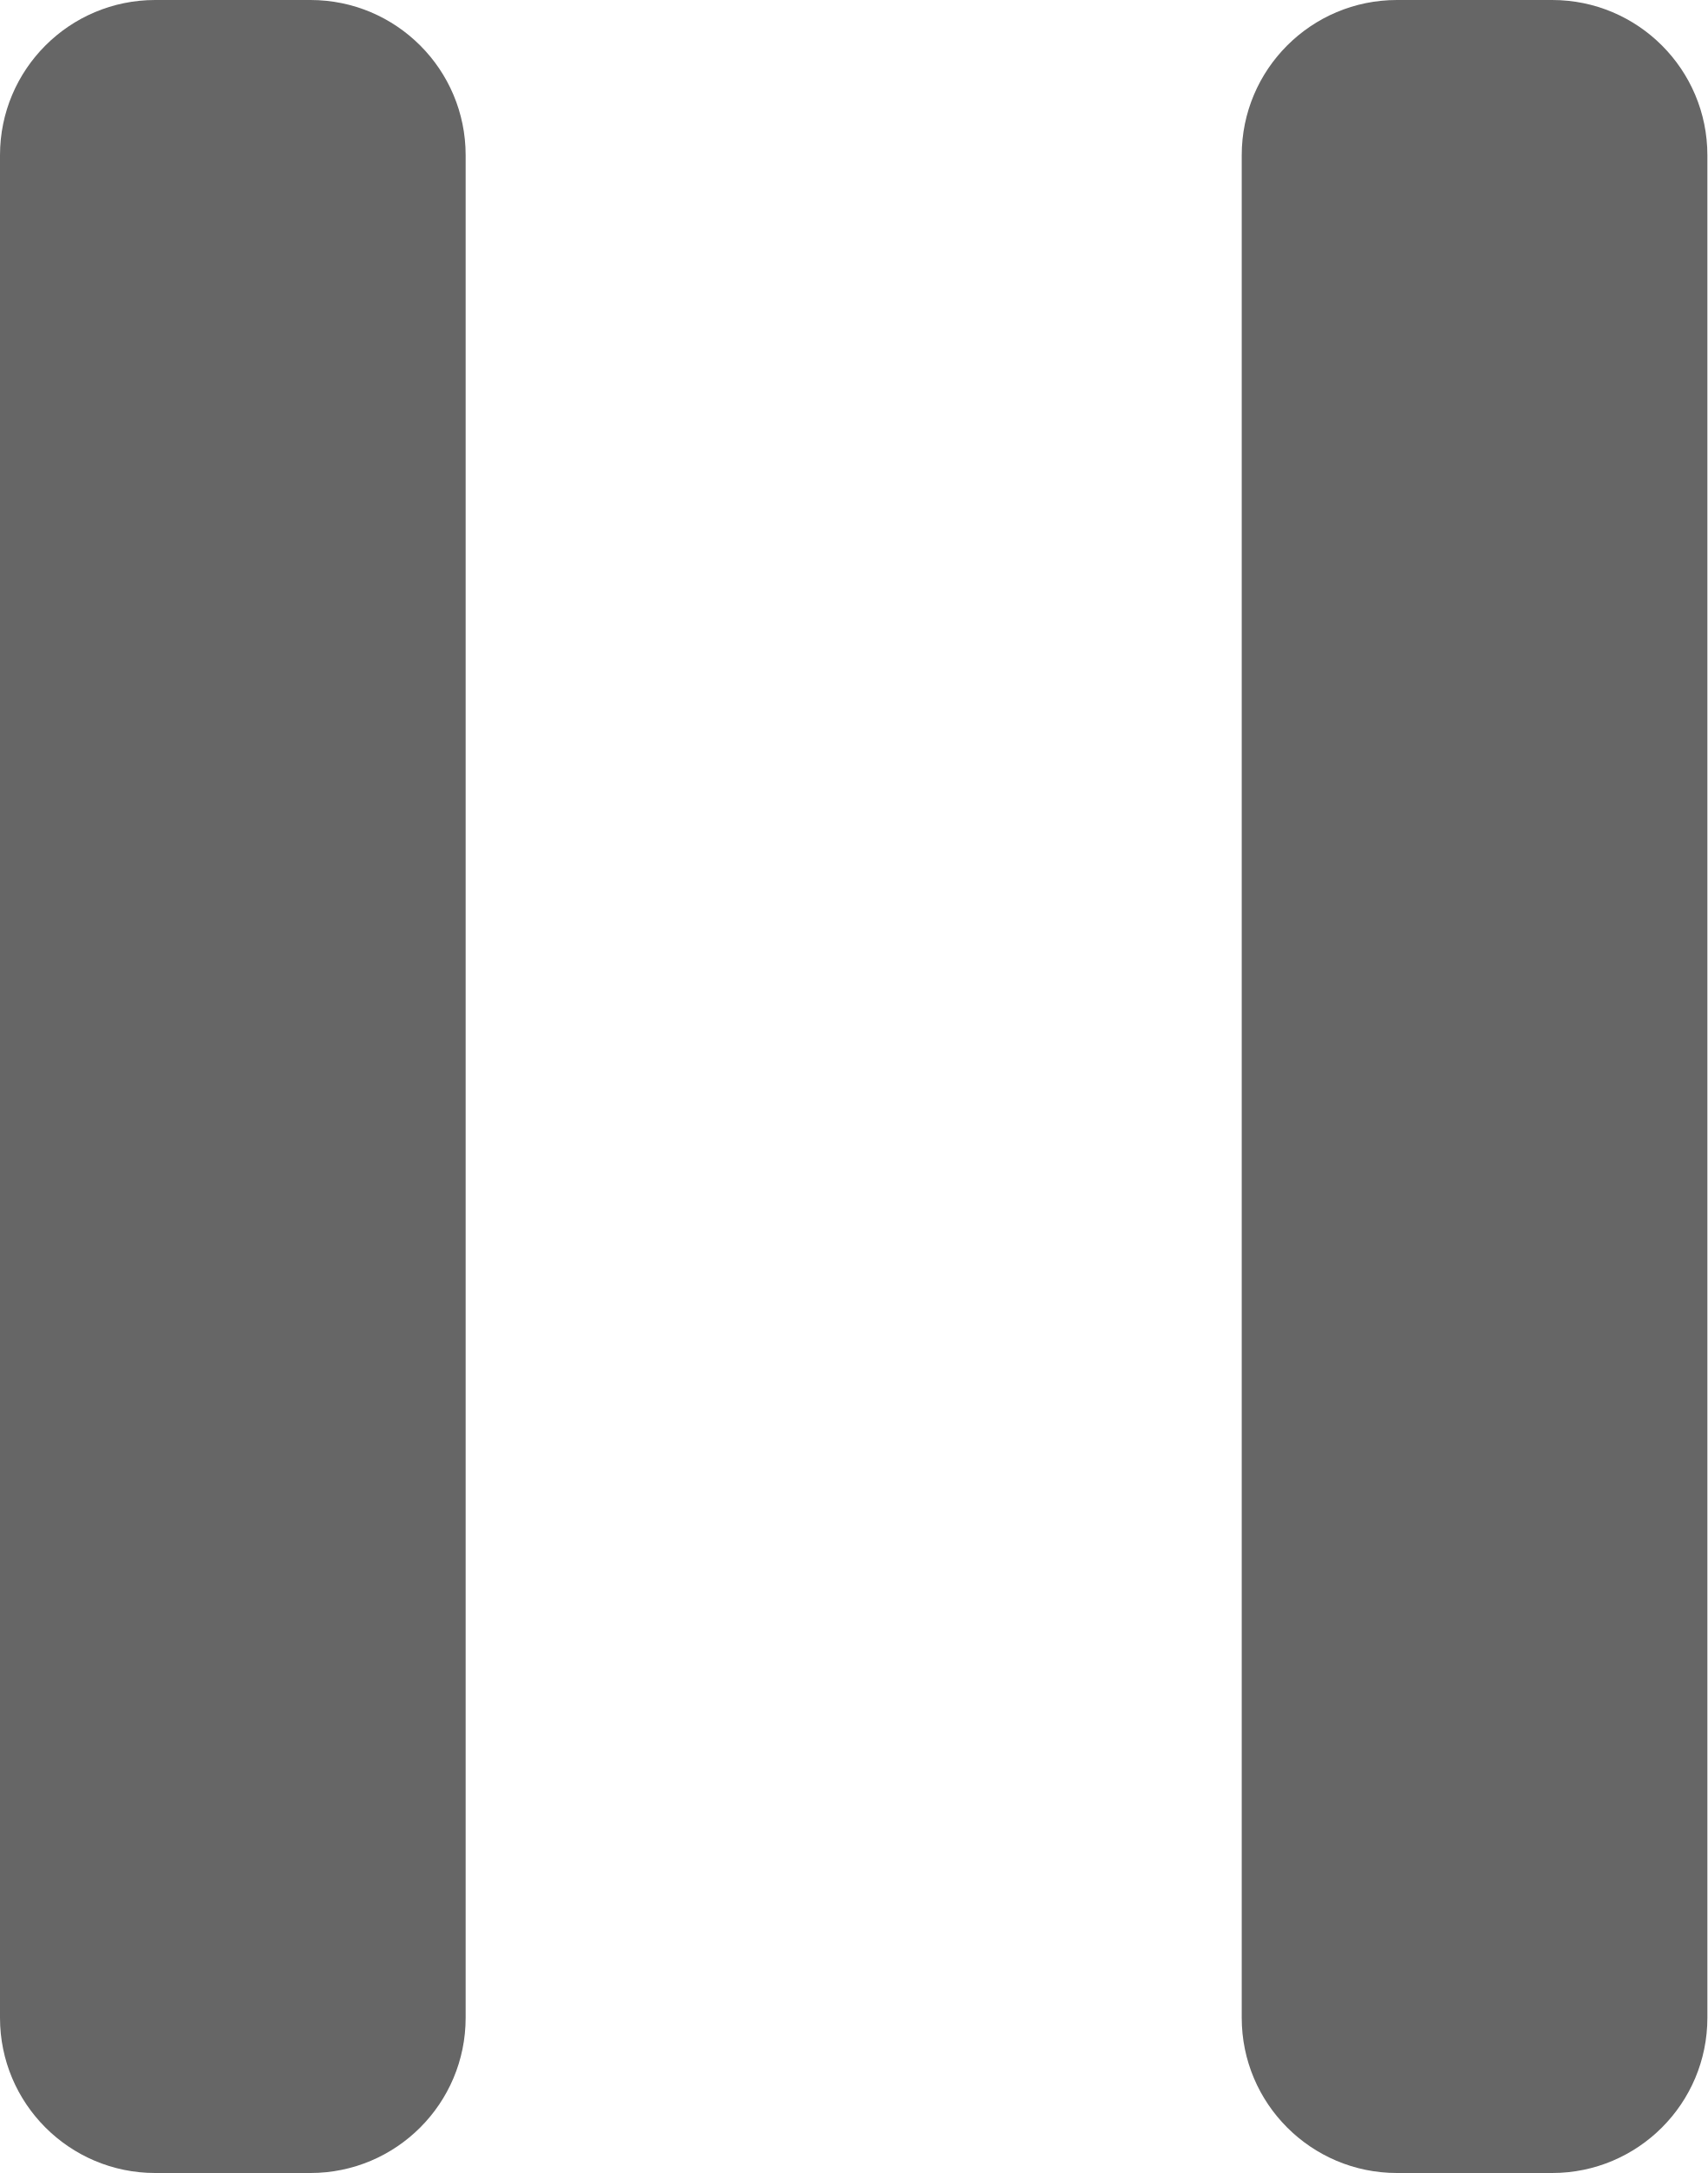
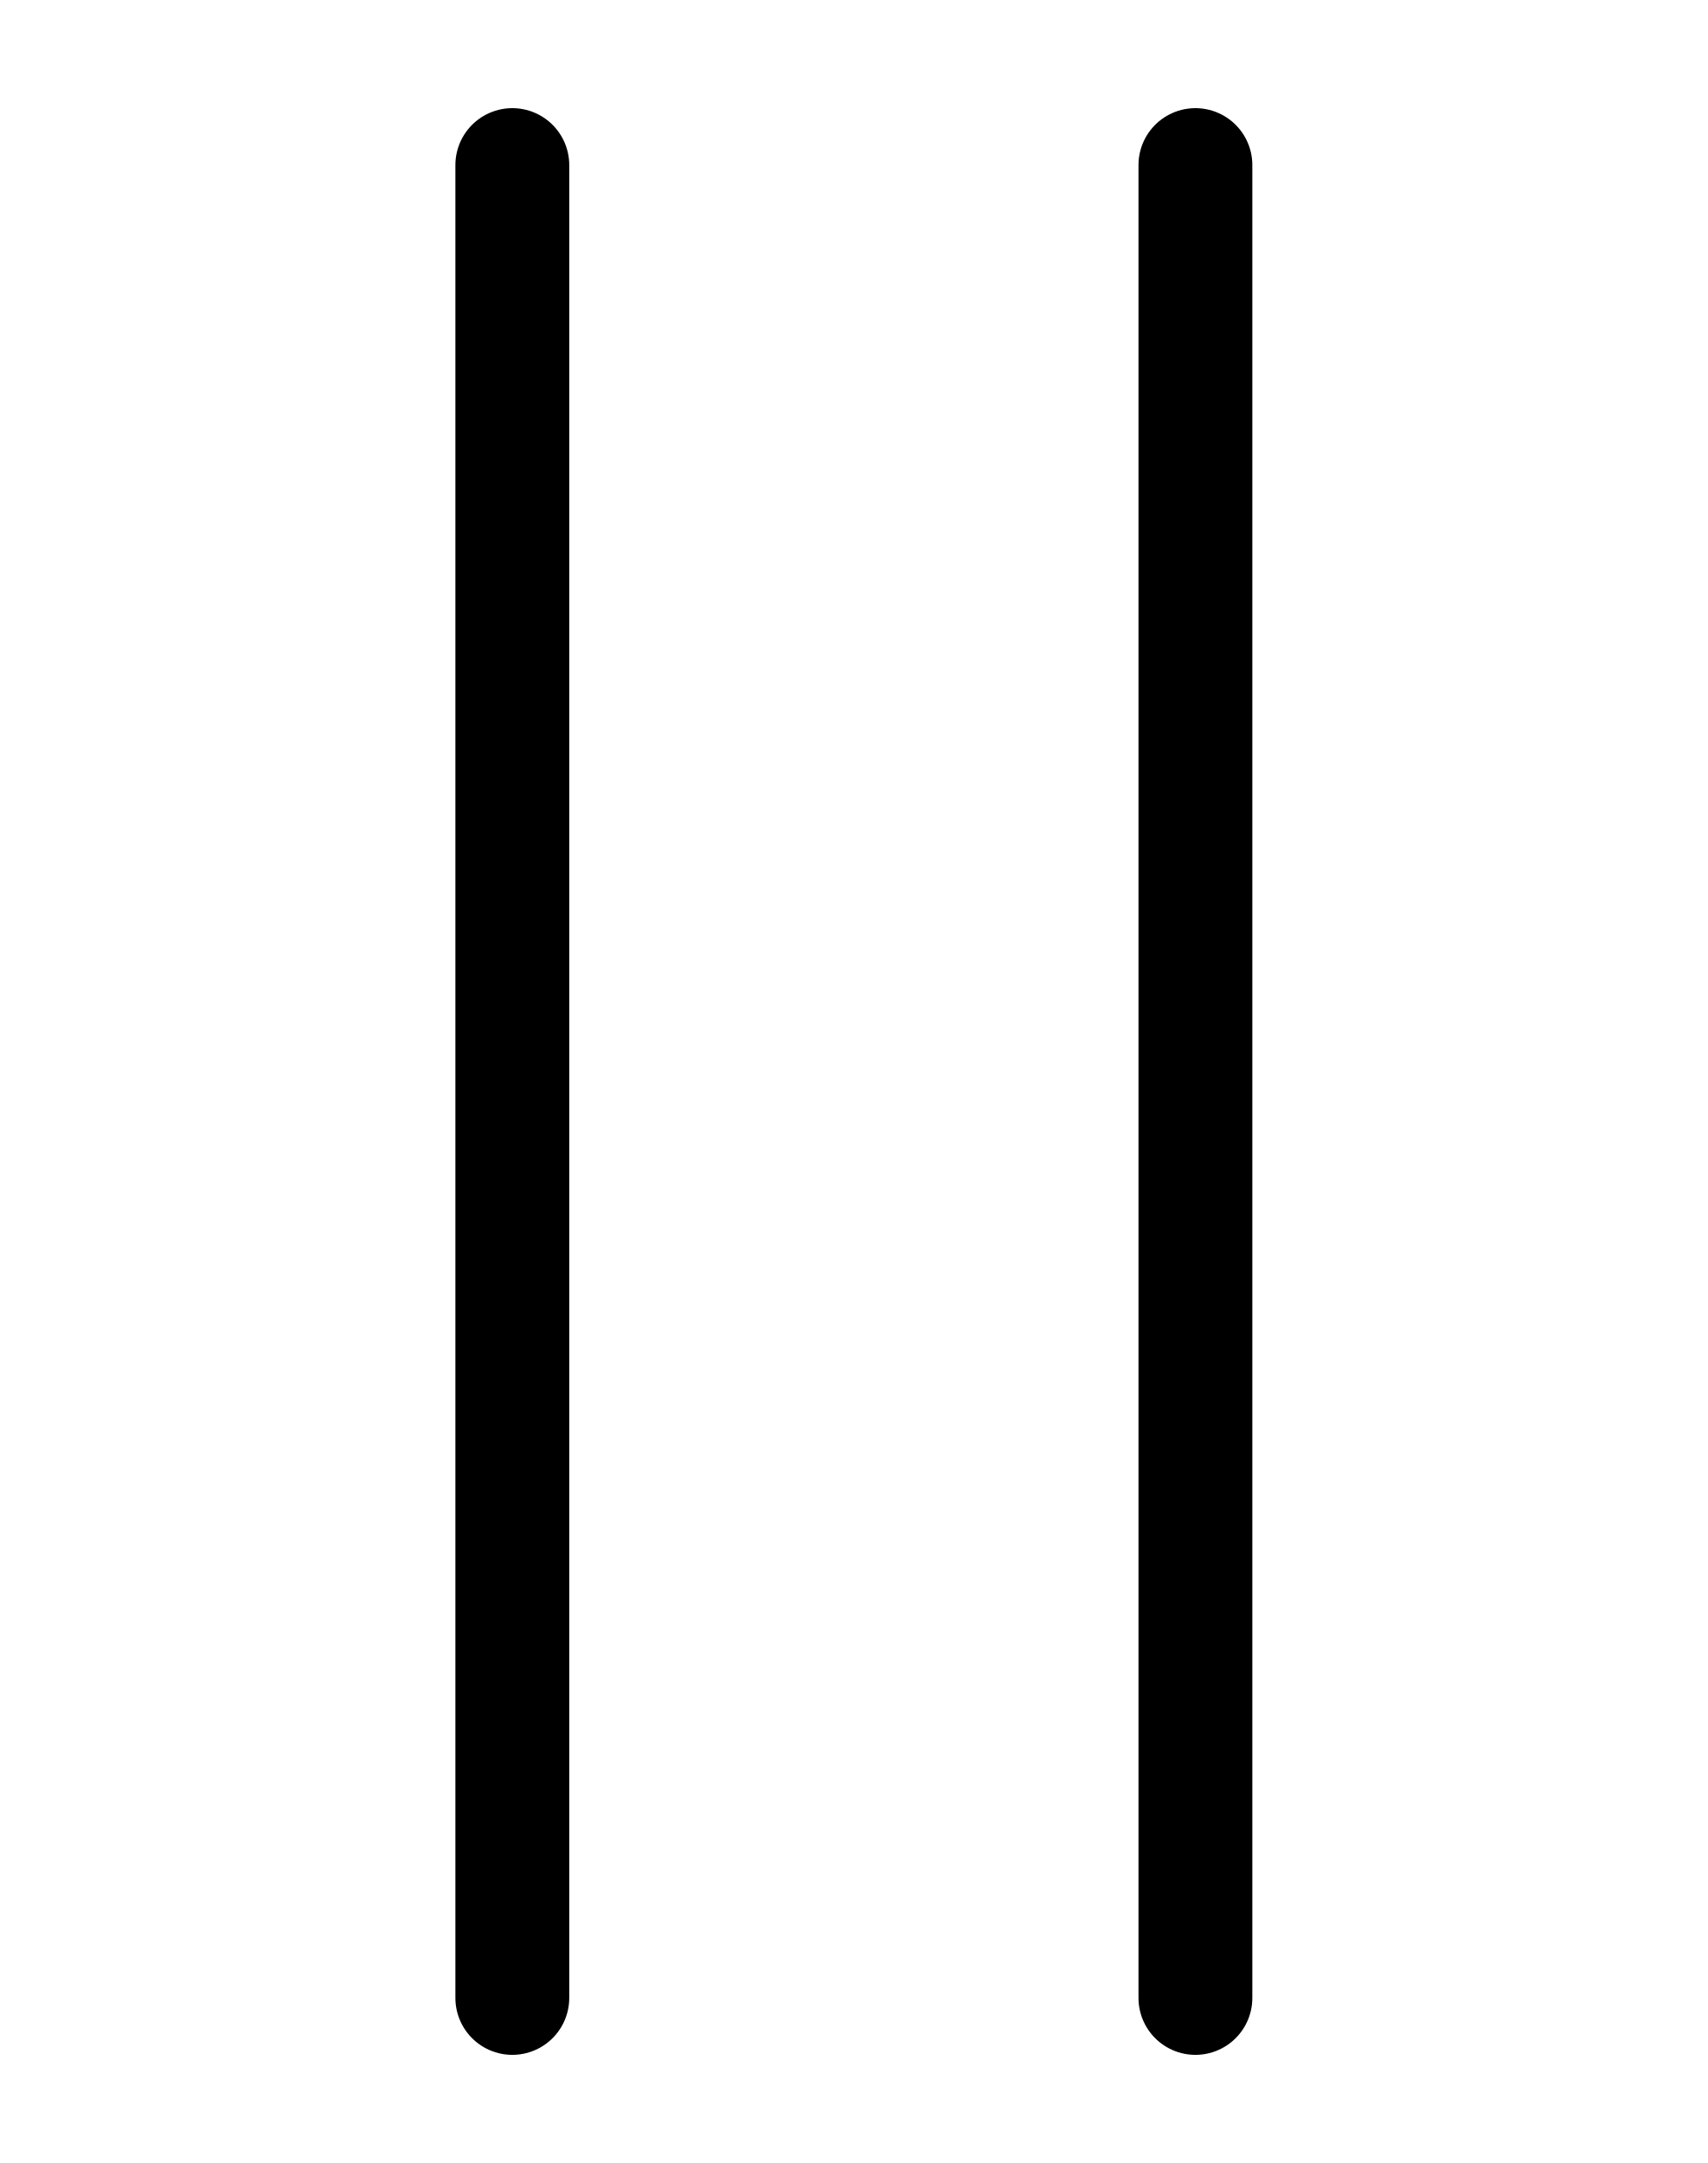
- <svg xmlns="http://www.w3.org/2000/svg" width="11" height="14" viewBox="0 0 11 14" fill="none">
-   <rect width="3" height="14" rx="1" fill="#666666" />
-   <rect x="8" width="3" height="14" rx="1" fill="#666666" />
+ <svg xmlns="http://www.w3.org/2000/svg" width="15" height="19" viewBox="0 0 15 19" fill="none">
+   <line x1="4.5" y1="1.45" x2="4.5" y2="17.55" stroke="black" stroke-linecap="round" />
+   <line x1="10.5" y1="1.45" x2="10.5" y2="17.55" stroke="black" stroke-linecap="round" />
</svg>
